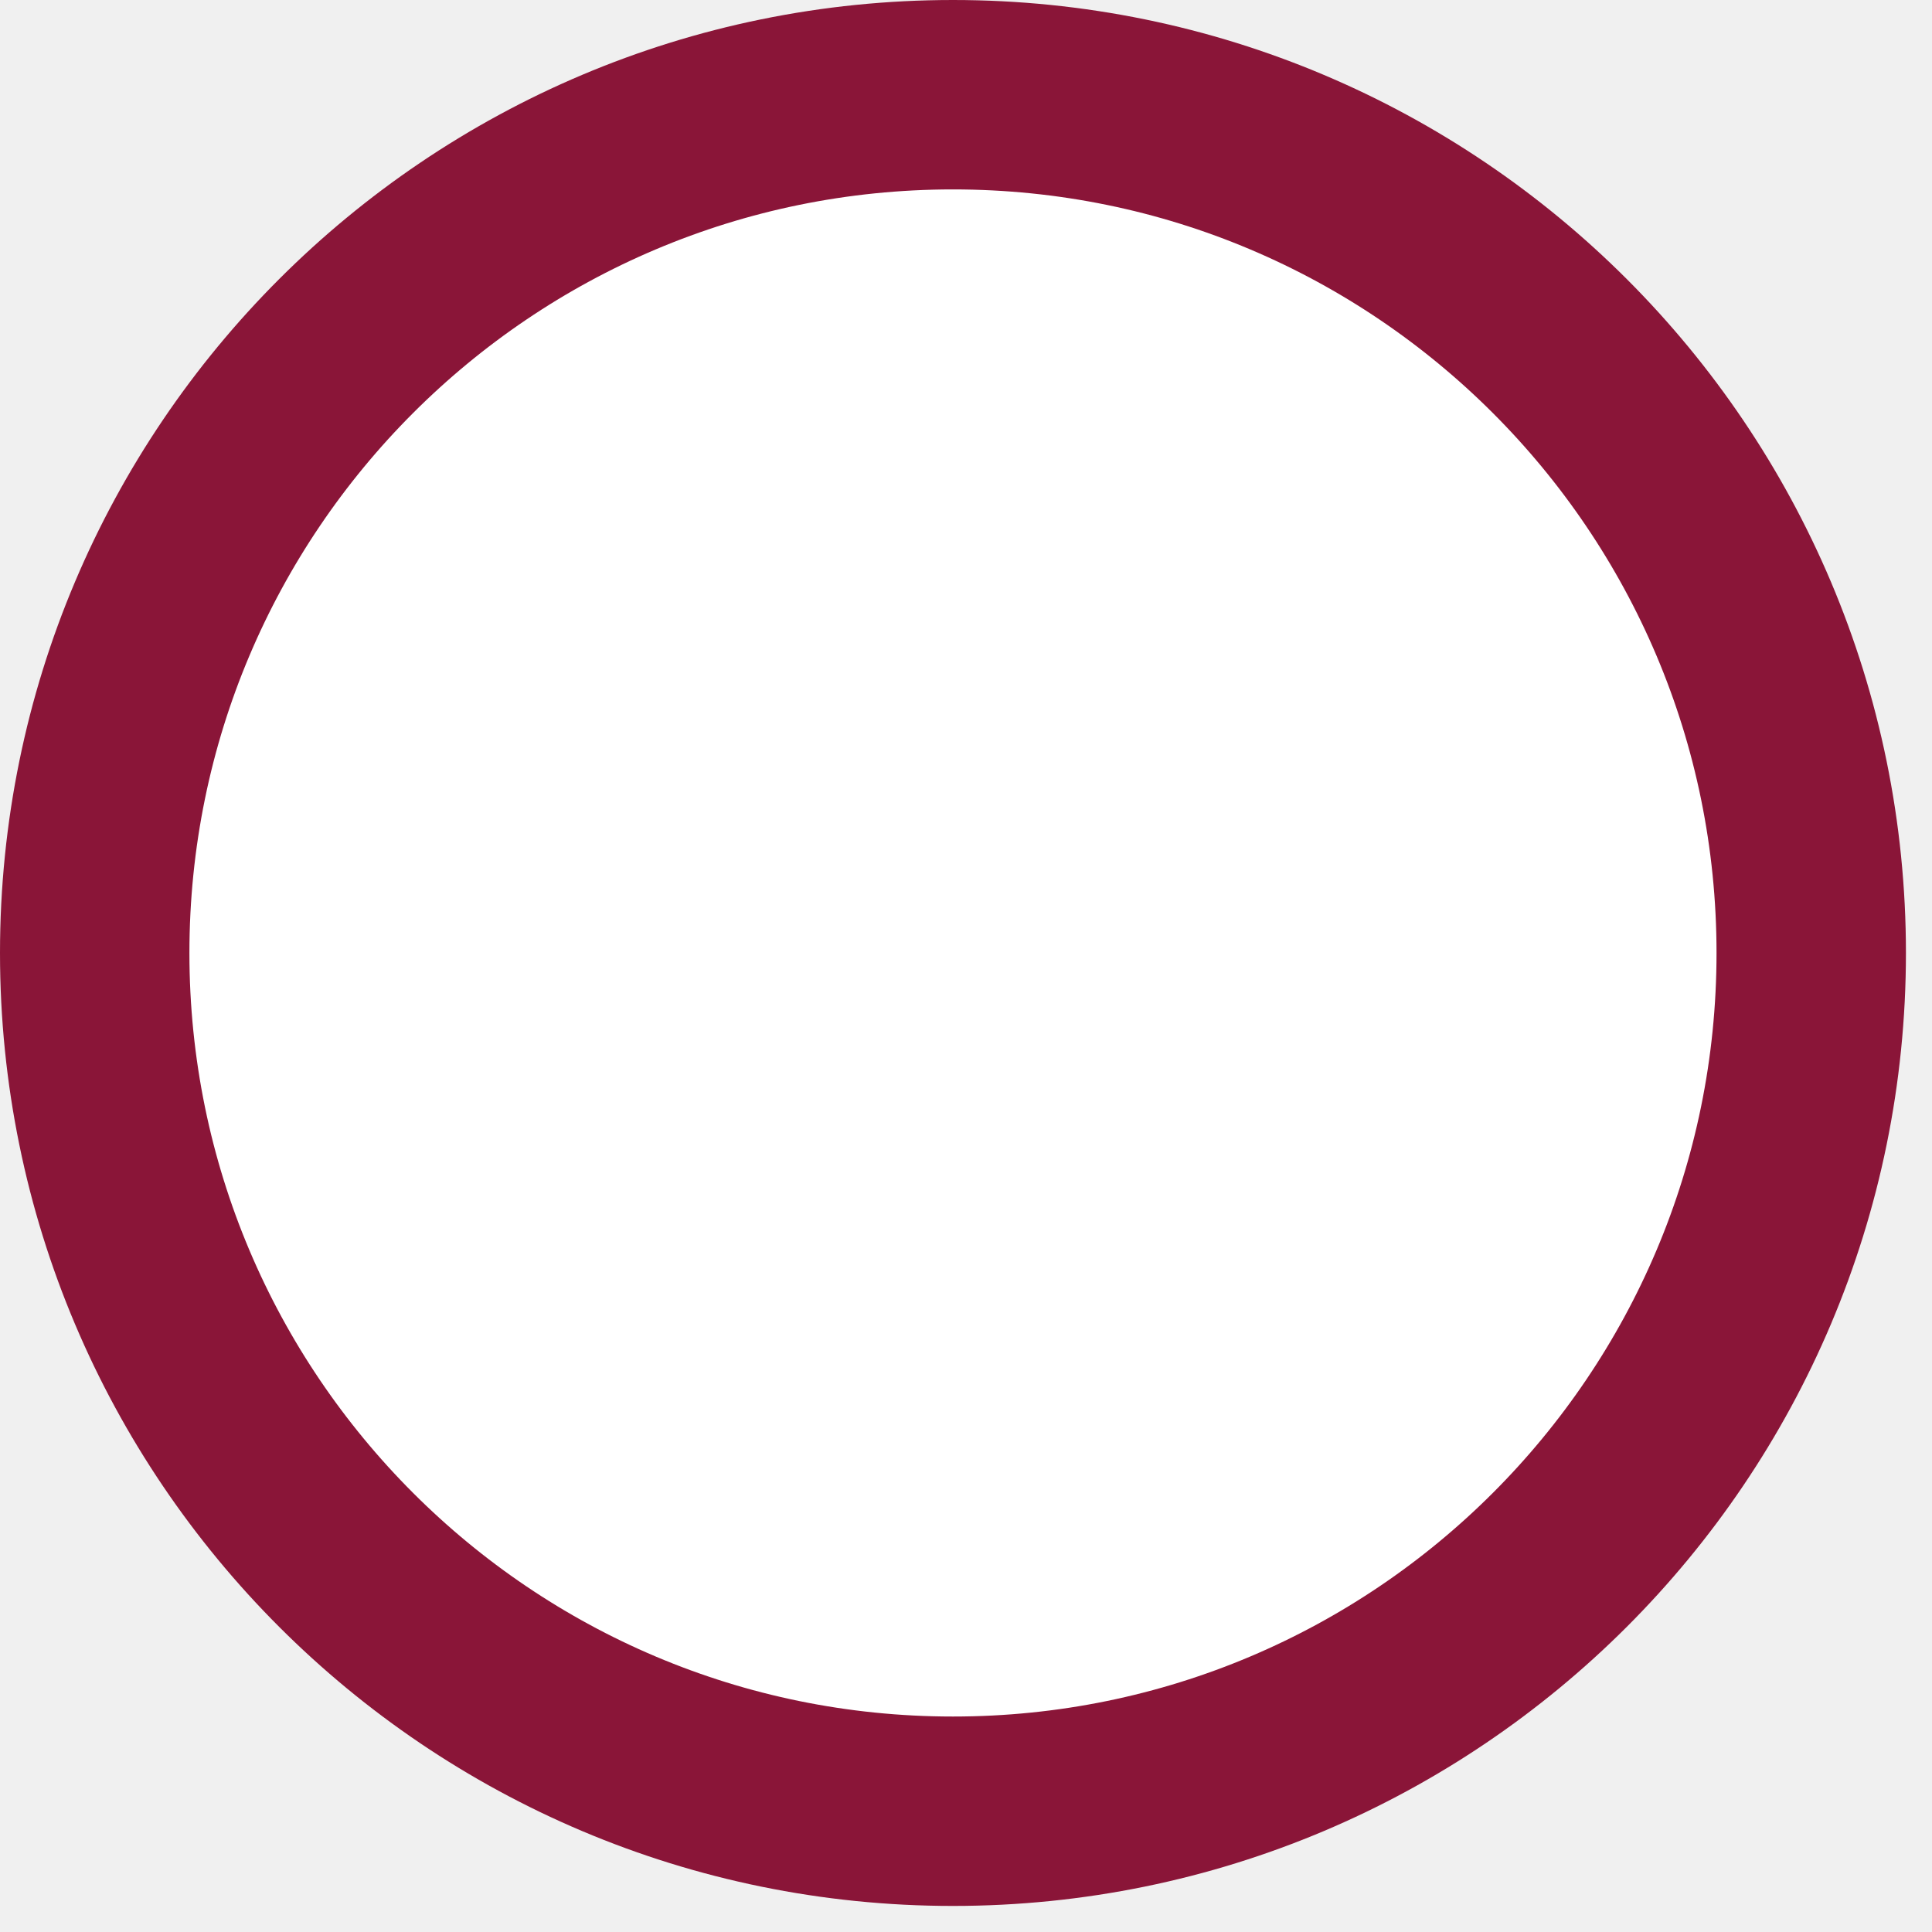
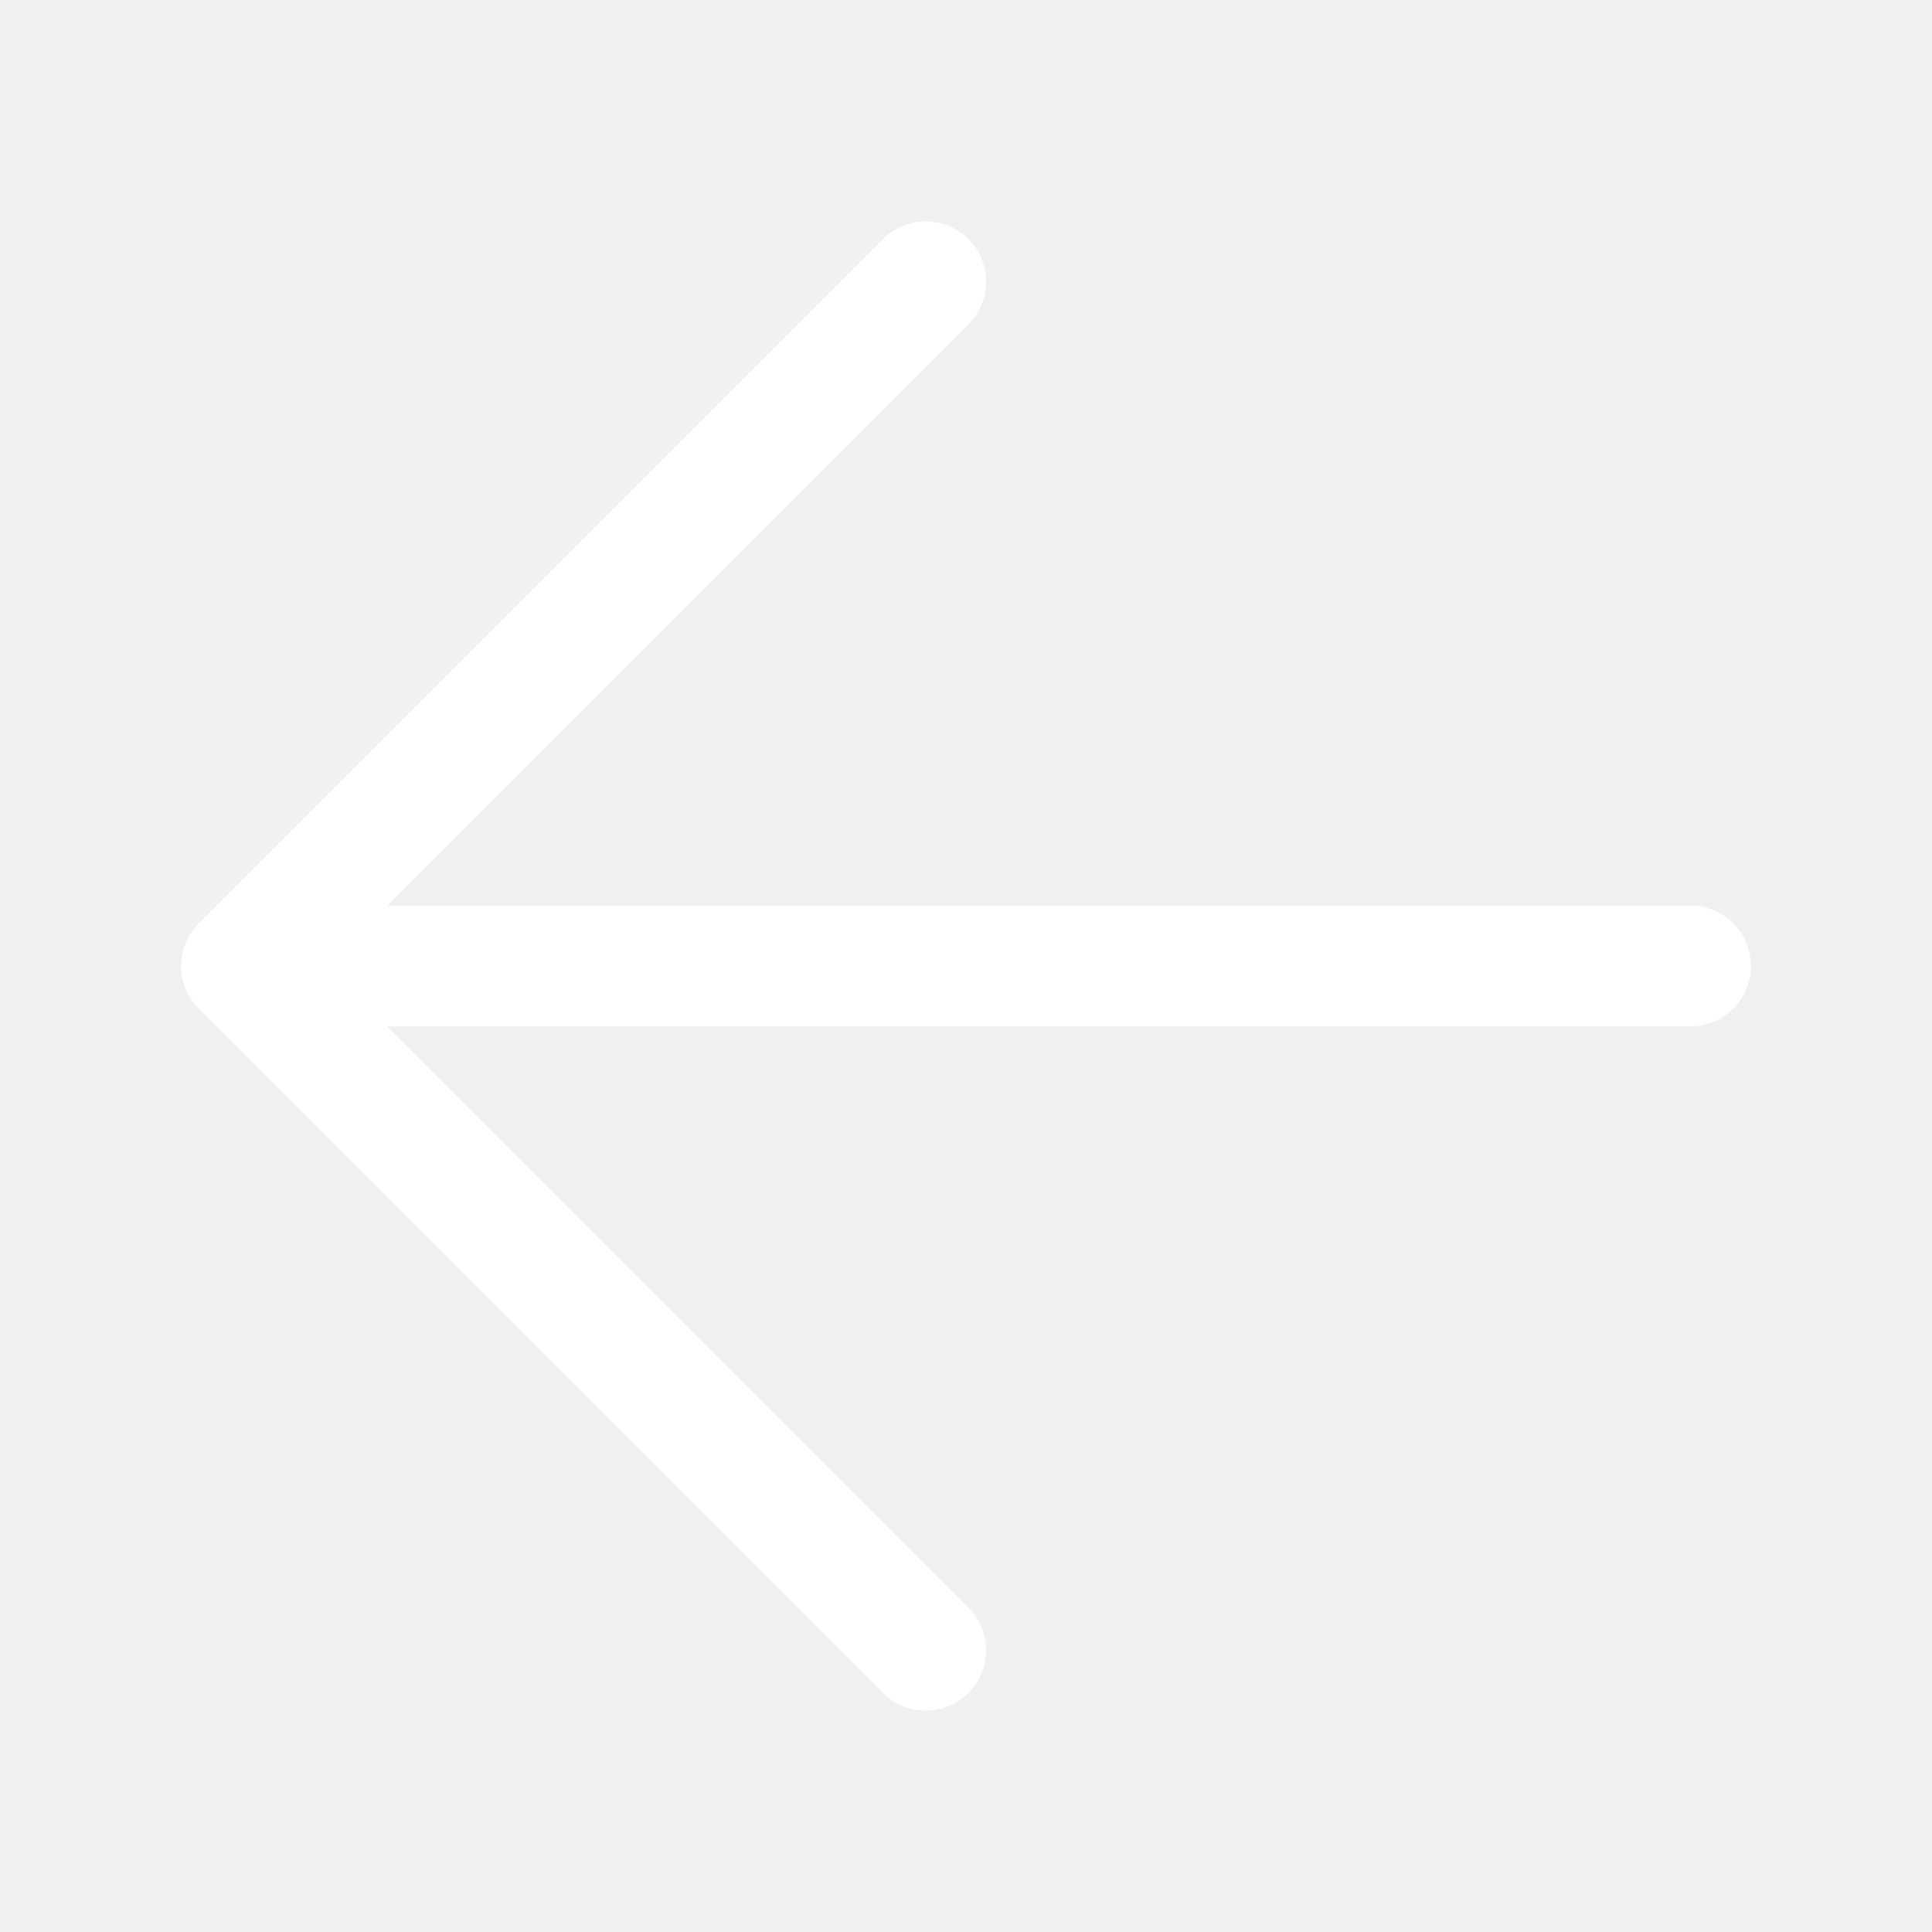
- <svg xmlns="http://www.w3.org/2000/svg" width="51" height="51" viewBox="0 0 51 51" fill="none">
-   <path d="M25.156 2.5C37.669 2.5 47.812 12.644 47.812 25.156C47.812 37.669 37.669 47.812 25.156 47.812C12.644 47.812 2.5 37.669 2.5 25.156C2.5 12.644 12.644 2.5 25.156 2.5Z" fill="white" stroke="#8A1538" stroke-width="5" />
+ <svg xmlns="http://www.w3.org/2000/svg" width="24" height="24" viewBox="0 0 24 24" fill="none">
+   <path d="M21 12H3M3 12L11.5 3.5M3 12L11.5 20.5" stroke="white" stroke-width="1.5" stroke-linecap="round" stroke-linejoin="round" />
</svg>
